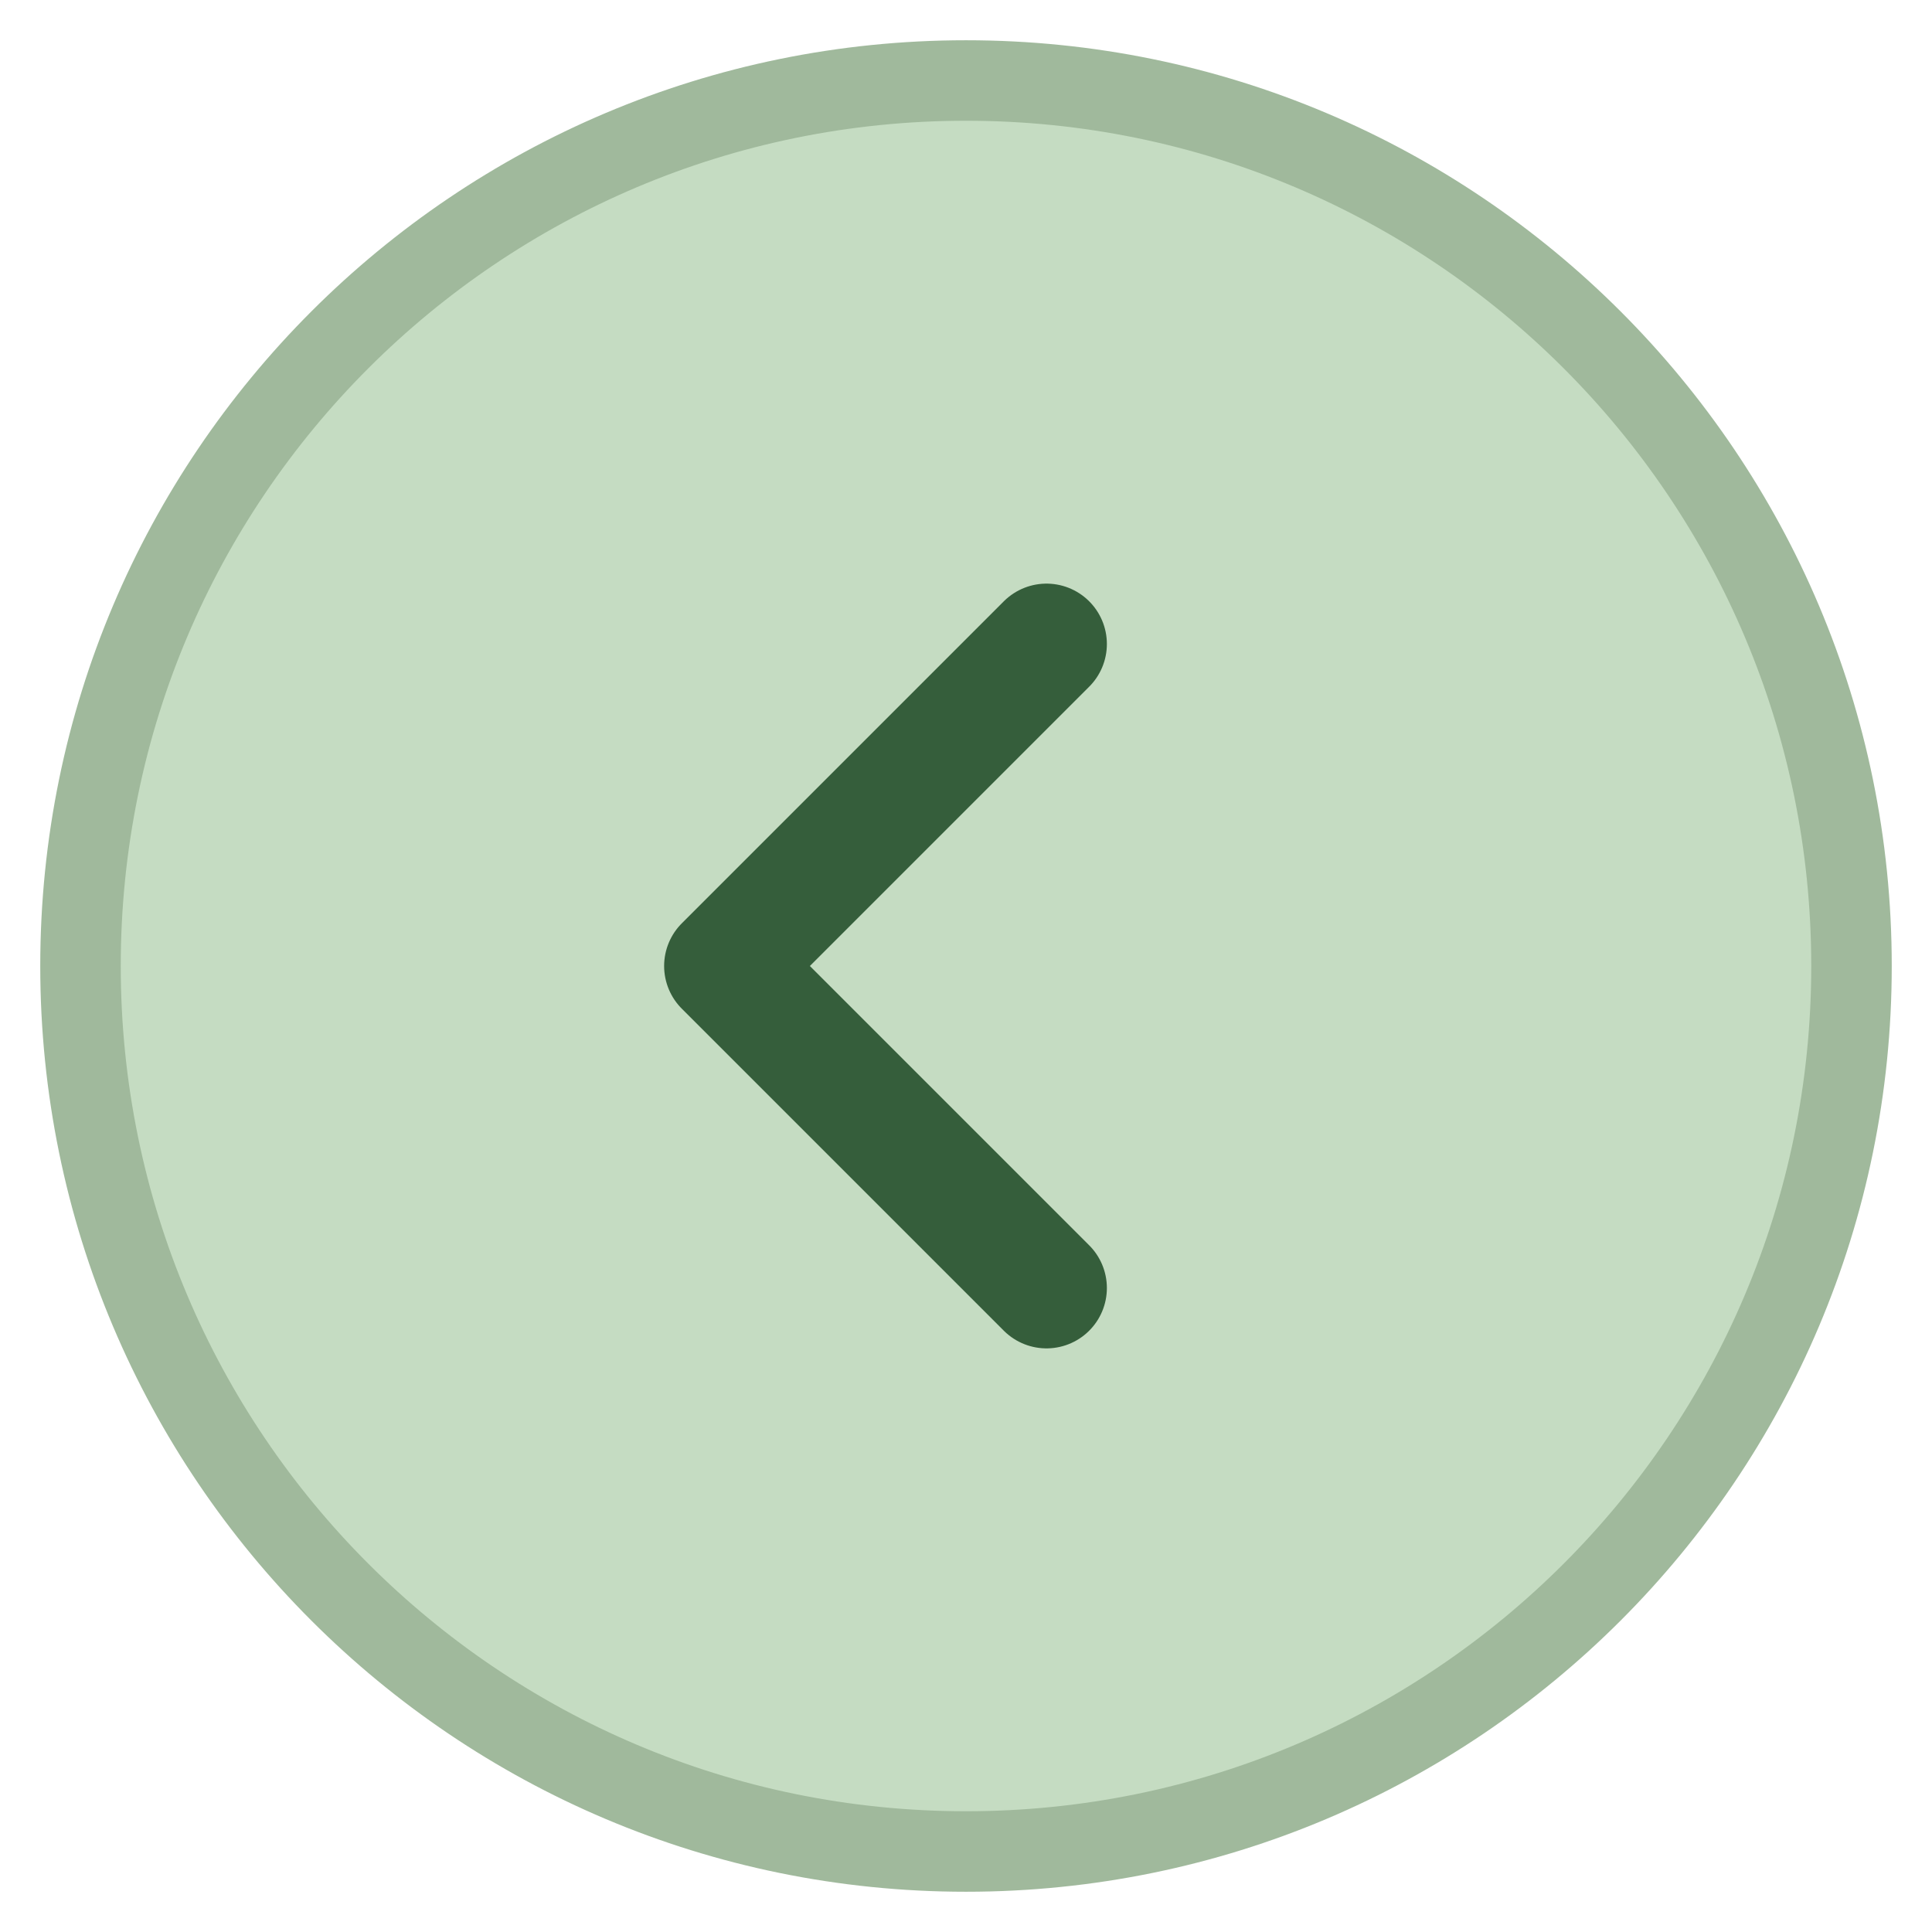
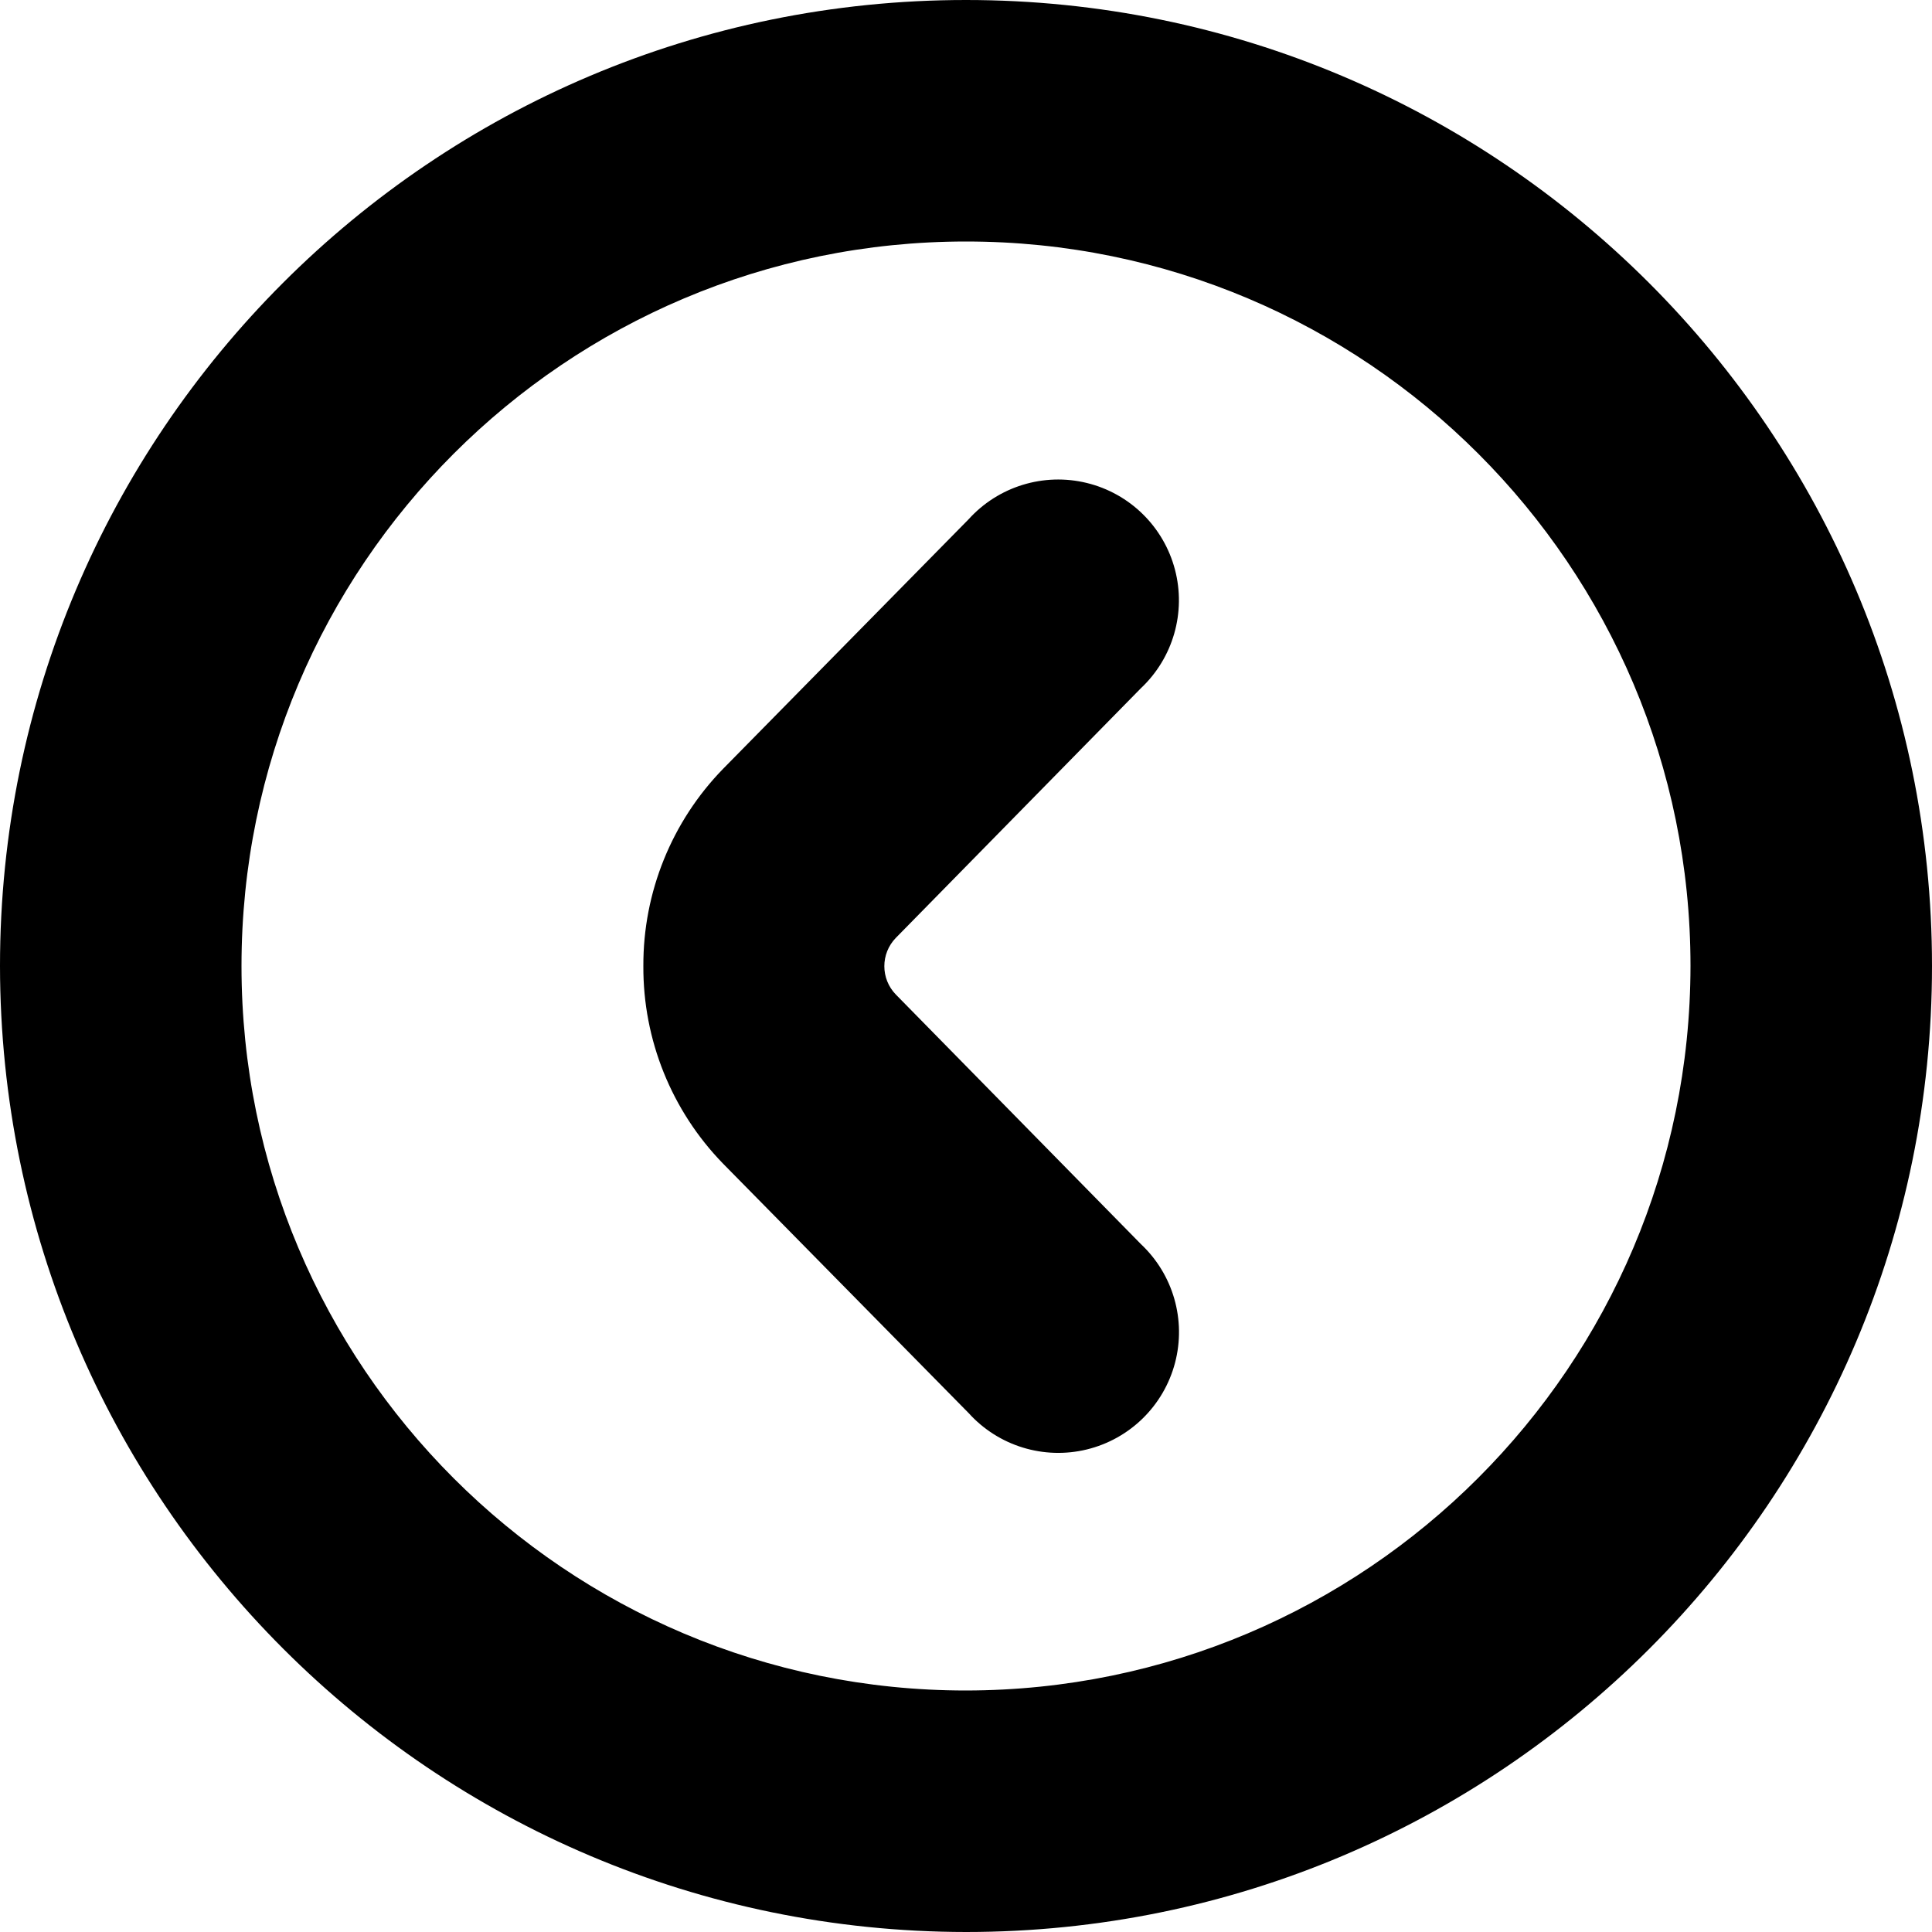
- <svg xmlns="http://www.w3.org/2000/svg" width="48" height="48" viewBox="0 0 48 48" fill="none">
-   <circle cx="24" cy="24" r="22" fill="#C5DCC2" stroke="#A0B99C" stroke-width="2" />
-   <path d="M26 16L18 24L26 32" stroke="#355E3B" stroke-width="3" stroke-linecap="round" stroke-linejoin="round" />
+ <svg xmlns="http://www.w3.org/2000/svg" id="arrow-circle-down" viewBox="0 0 24 24" width="512" height="512">
+   <g>
+     <path d="M0,12A12,12,0,1,1,12,24,12.013,12.013,0,0,1,0,12Zm21,0a9,9,0,1,0-9,9A9.01,9.01,0,0,0,21,12Z" />
+     <path d="M7.992,12a3.491,3.491,0,0,1,.991-2.45l3.05-3.1a1.5,1.5,0,1,1,2.139,2.1l-3.043,3.1a.505.505,0,0,0,0,.705l3.044,3.1a1.5,1.5,0,1,1-2.139,2.1l-3.052-3.1A3.494,3.494,0,0,1,7.992,12Z" />
+   </g>
</svg>
